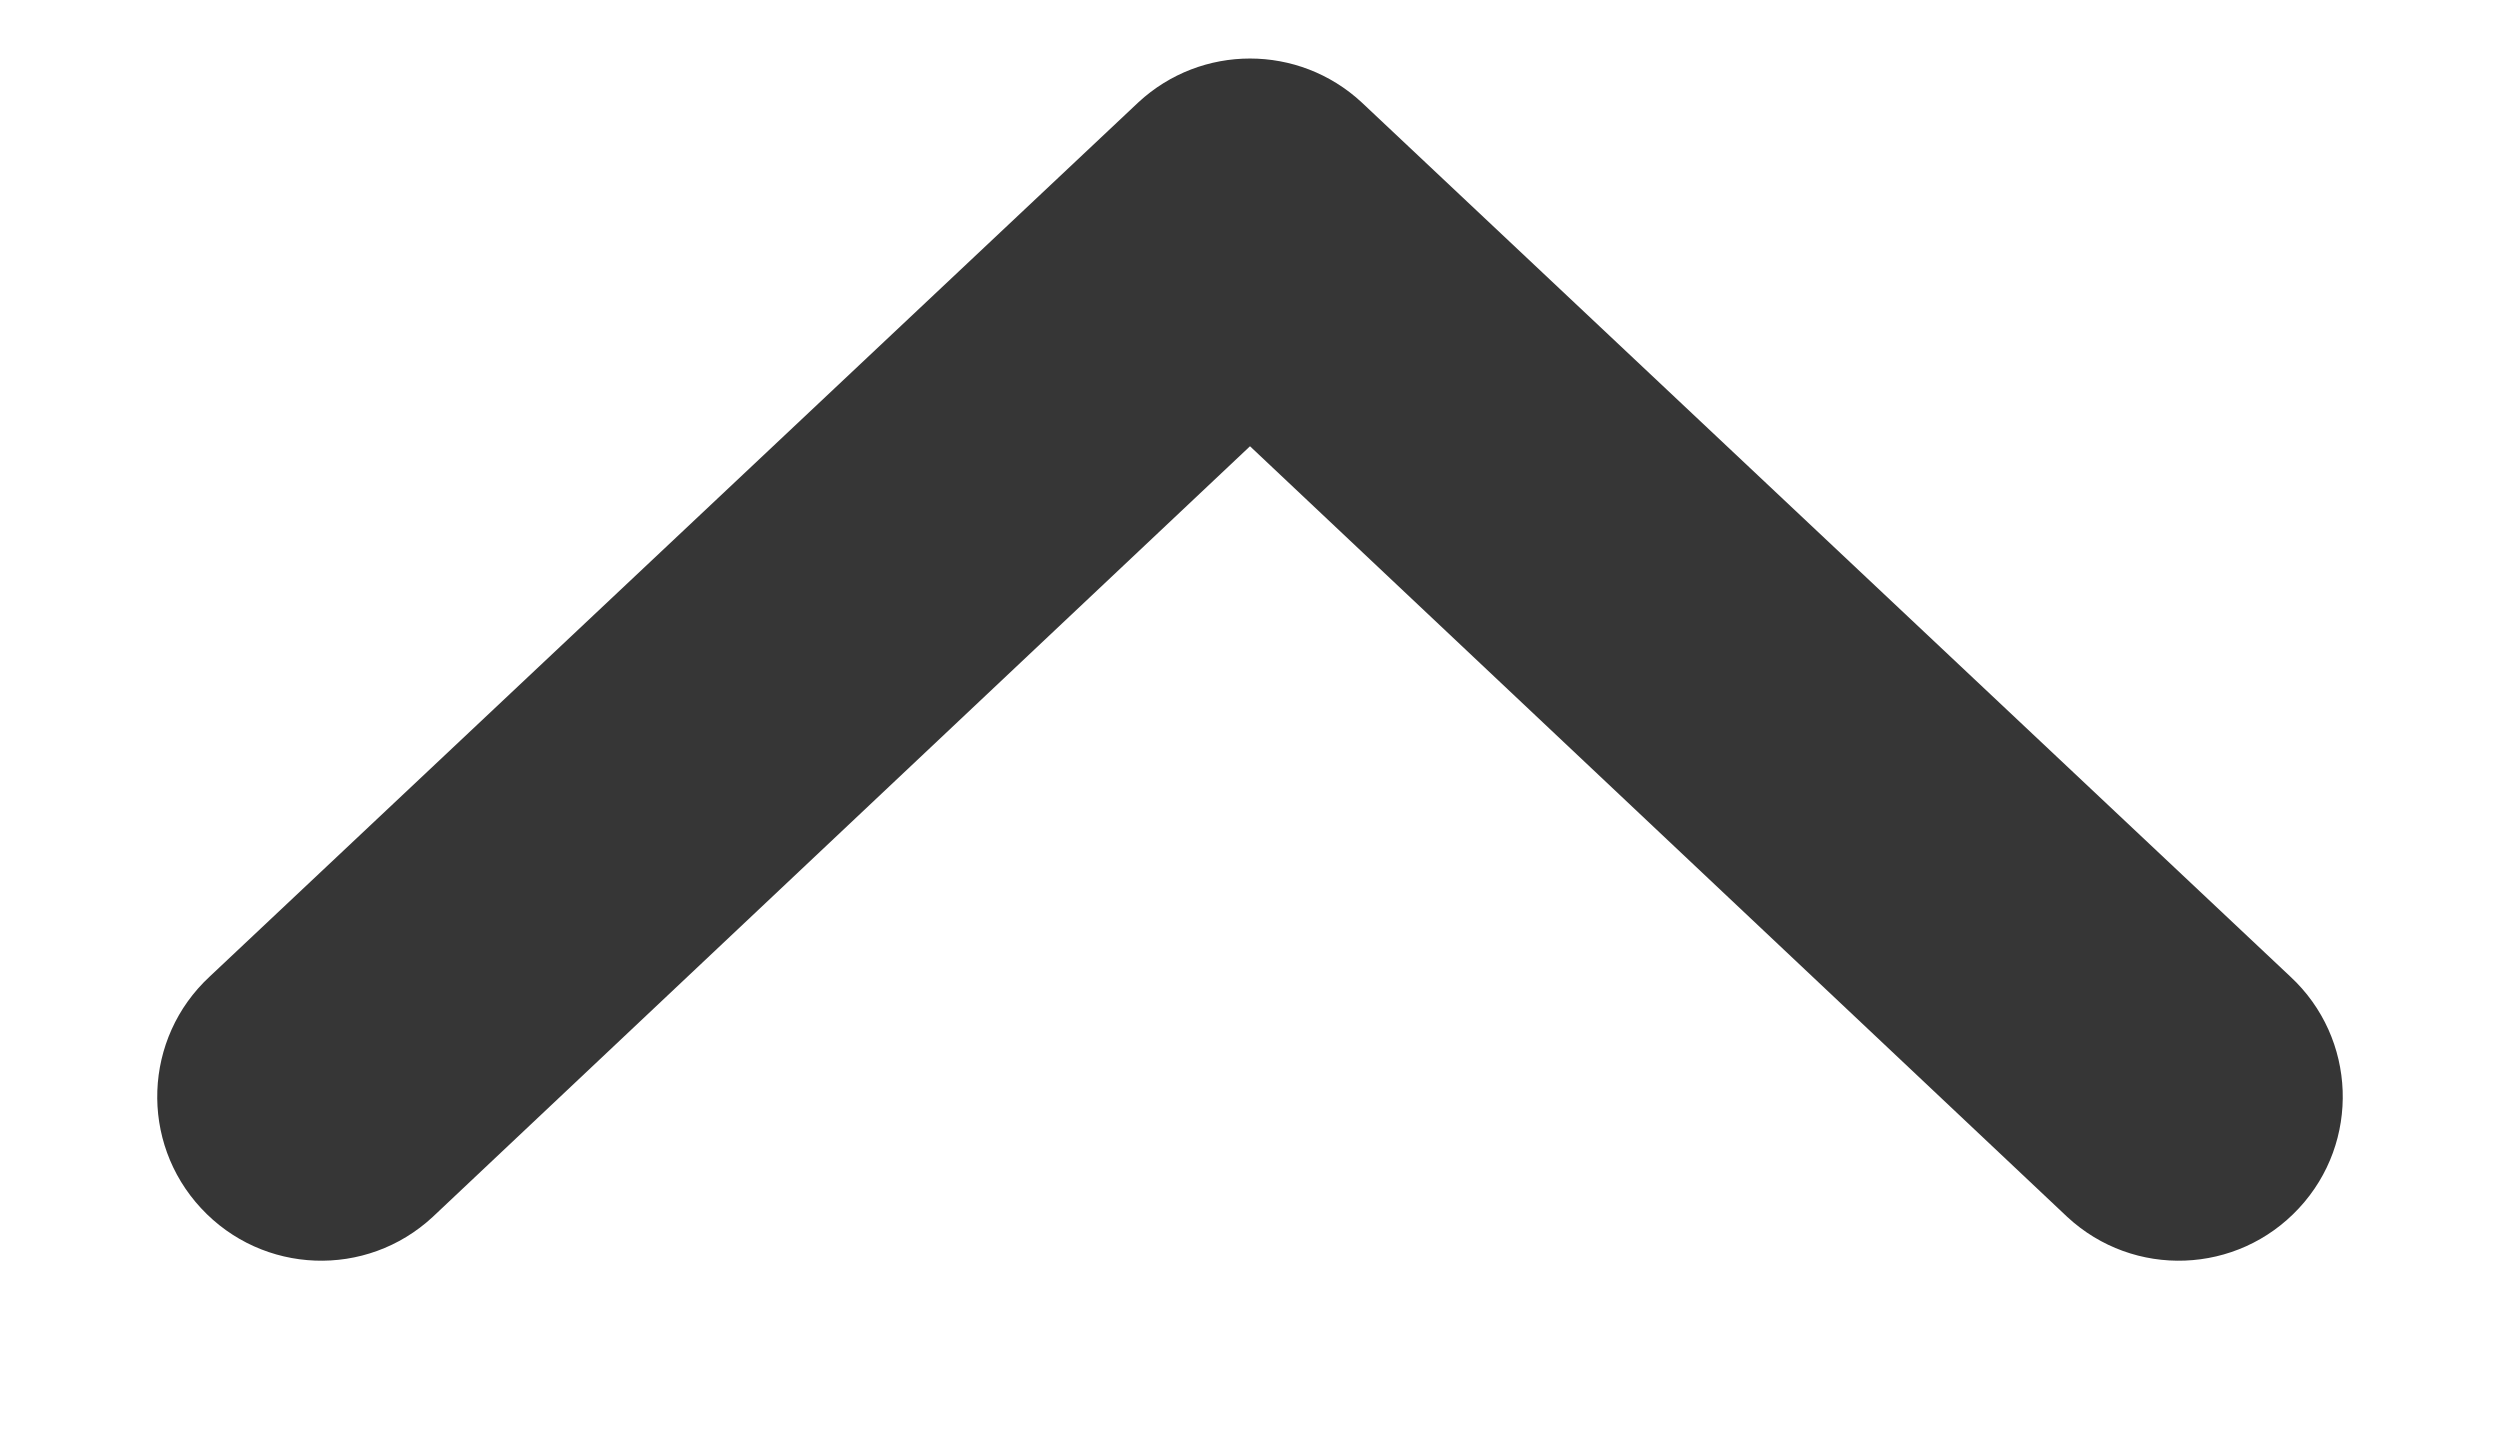
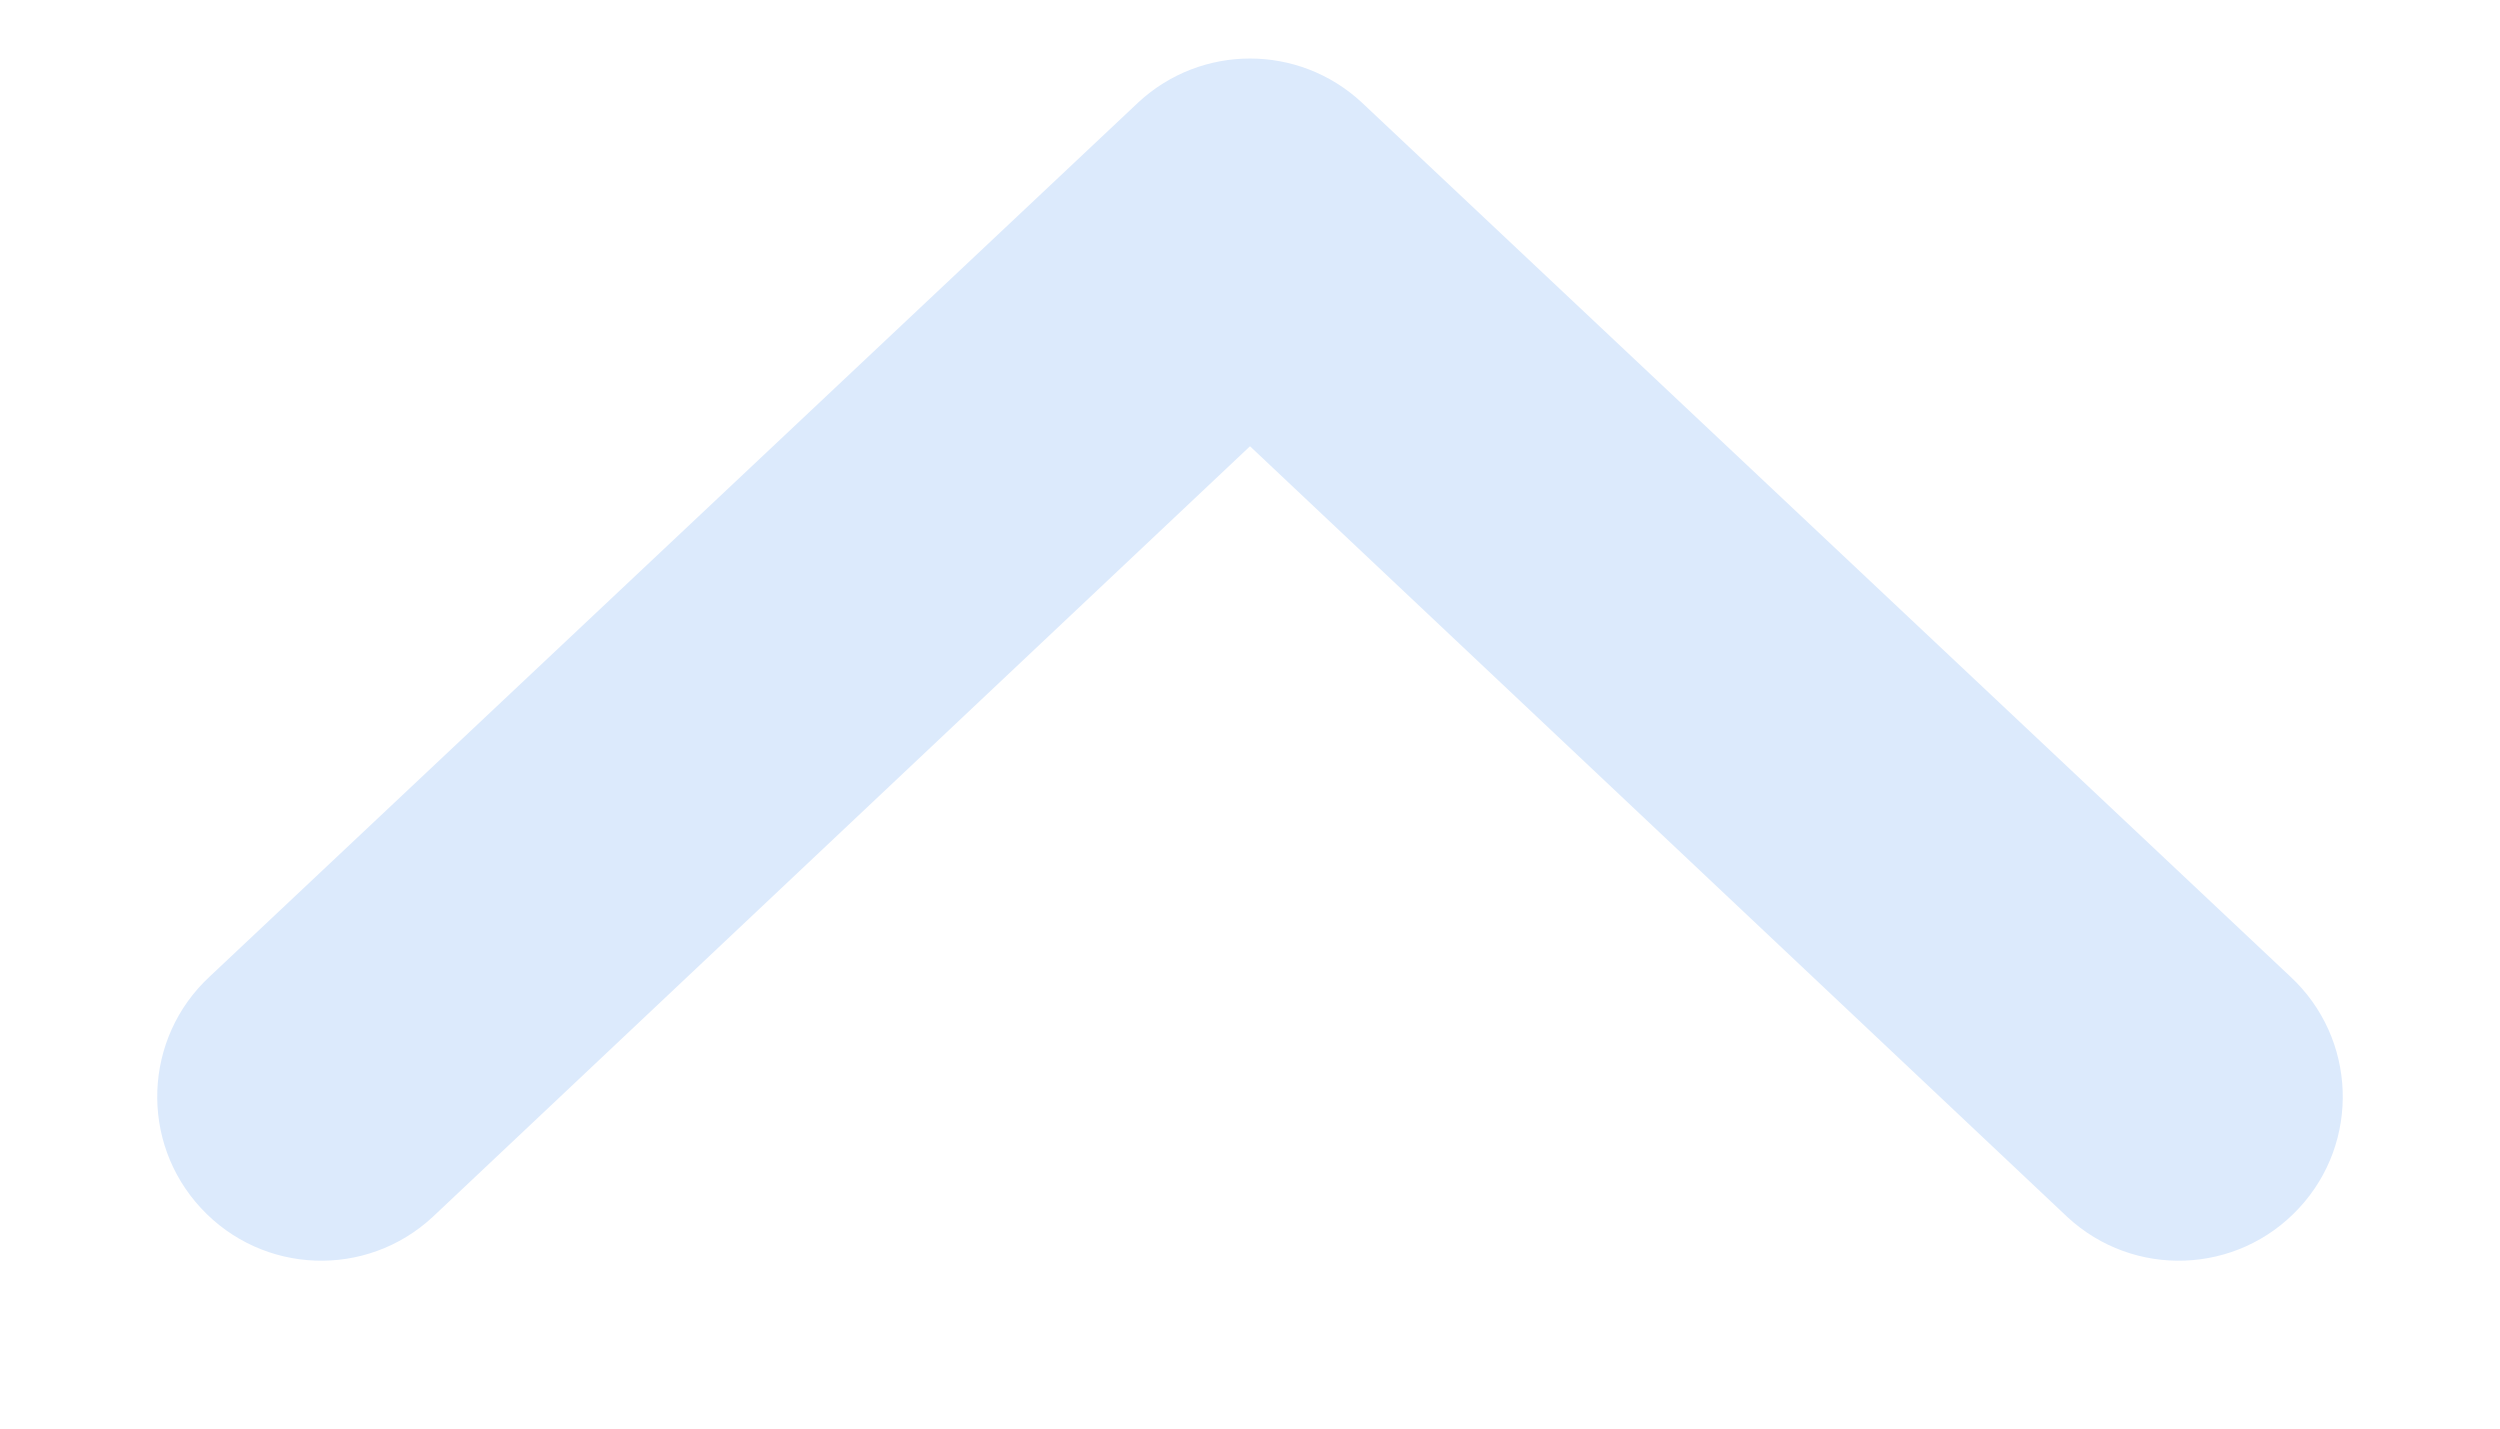
<svg xmlns="http://www.w3.org/2000/svg" width="14" height="8" viewBox="0 0 14 8" fill="none">
-   <path d="M1.126 6.766C1.471 7.138 2.051 7.16 2.423 6.815L7 2.499L11.577 6.815C11.949 7.16 12.529 7.138 12.874 6.766C13.219 6.395 13.198 5.814 12.826 5.469L7.625 0.573C7.272 0.246 6.728 0.246 6.375 0.573L1.174 5.469C0.802 5.814 0.781 6.395 1.126 6.766Z" fill="#363636" />
+   <path d="M1.126 6.766C1.471 7.138 2.051 7.16 2.423 6.815L7 2.499L11.577 6.815C11.949 7.16 12.529 7.138 12.874 6.766C13.219 6.395 13.198 5.814 12.826 5.469L7.625 0.573C7.272 0.246 6.728 0.246 6.375 0.573L1.174 5.469C0.802 5.814 0.781 6.395 1.126 6.766Z" fill="#dceafc" />
</svg>
